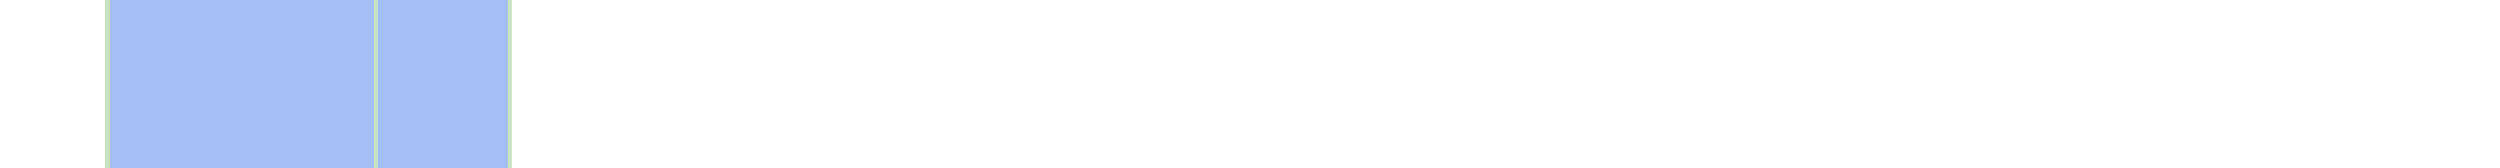
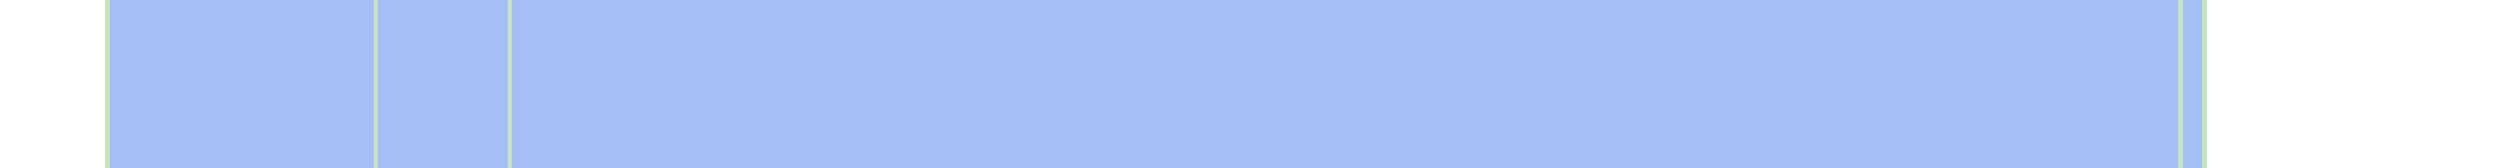
<svg xmlns="http://www.w3.org/2000/svg" viewBox="0 0 522 35" shape-rendering="crispEdges">
-   <rect y="0" x="22" width="85" height="35" fill="#a3bff4" />
+   <rect y="0" x="22" width="439" height="35" fill="#a3bff4" />
  <rect y="0" x="22" width="1" height="35" fill="#c8e3c2" />
  <rect y="0" x="78" width="1" height="35" fill="#c8e3c2" />
  <rect y="0" x="106" width="1" height="35" fill="#c8e3c2" />
+   <rect y="0" x="455" width="1" height="35" fill="#c8e3c2" />
+   <rect y="0" x="460" width="1" height="35" fill="#c8e3c2" />
</svg>
